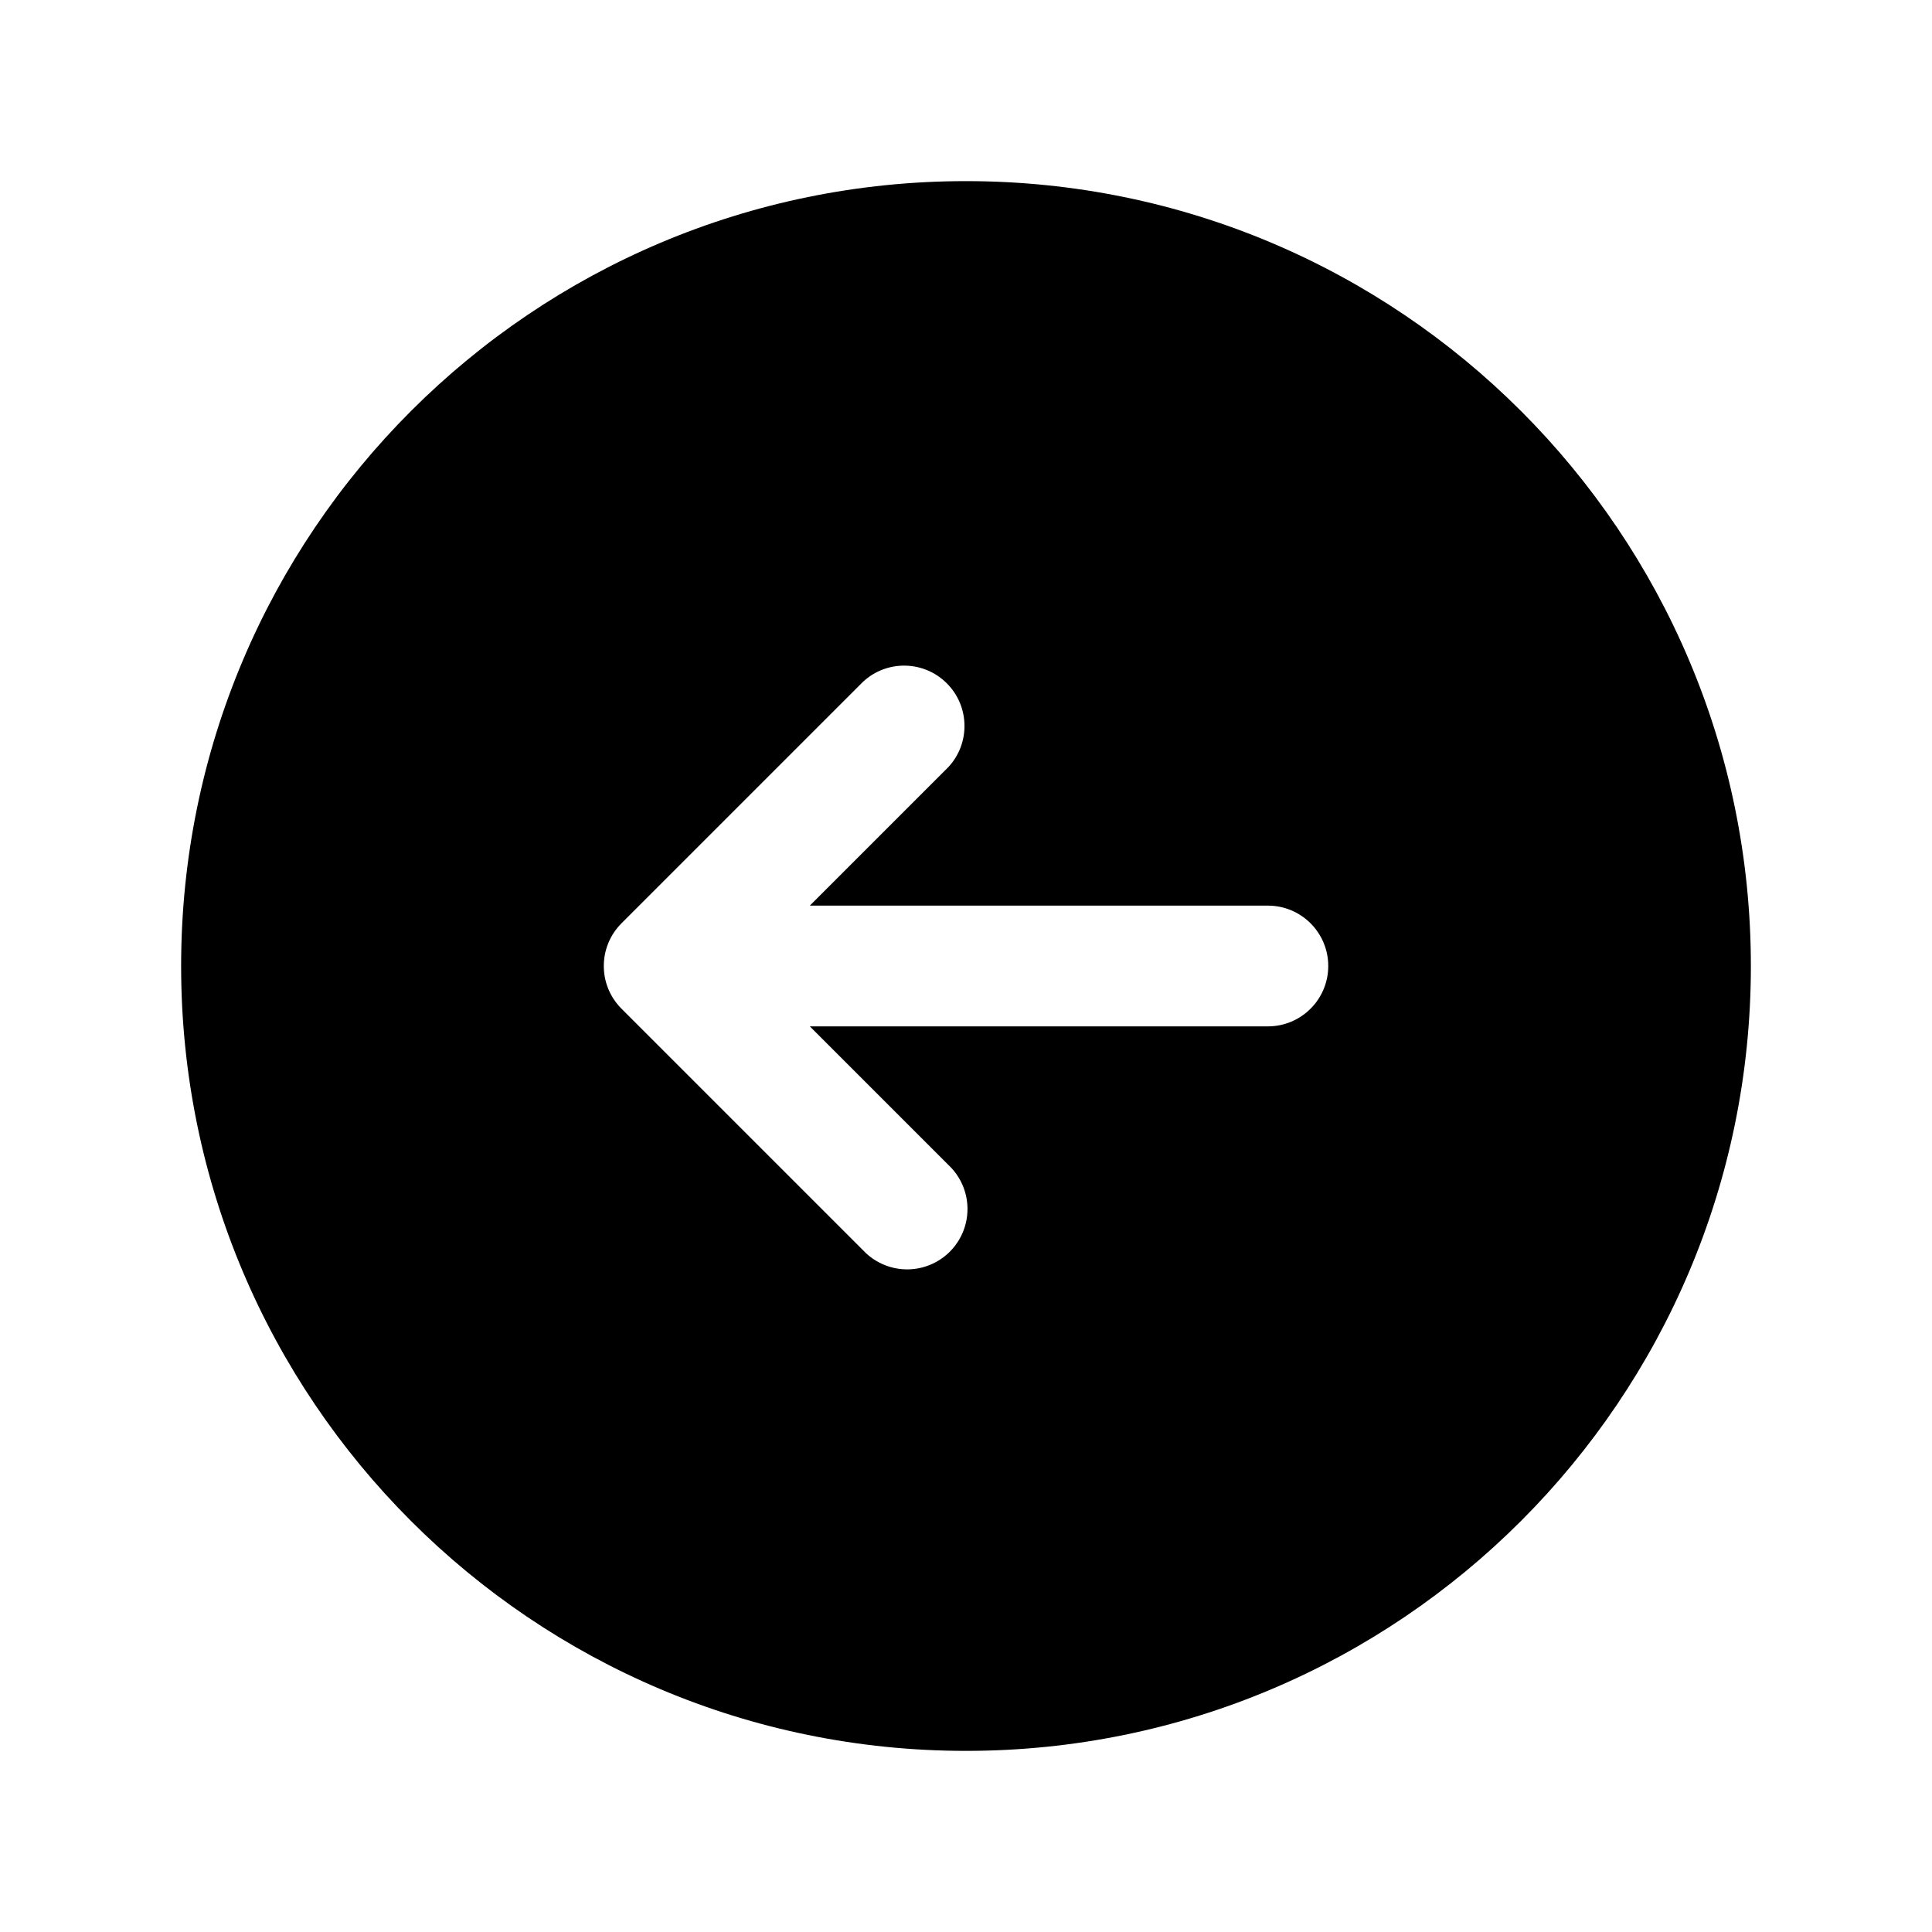
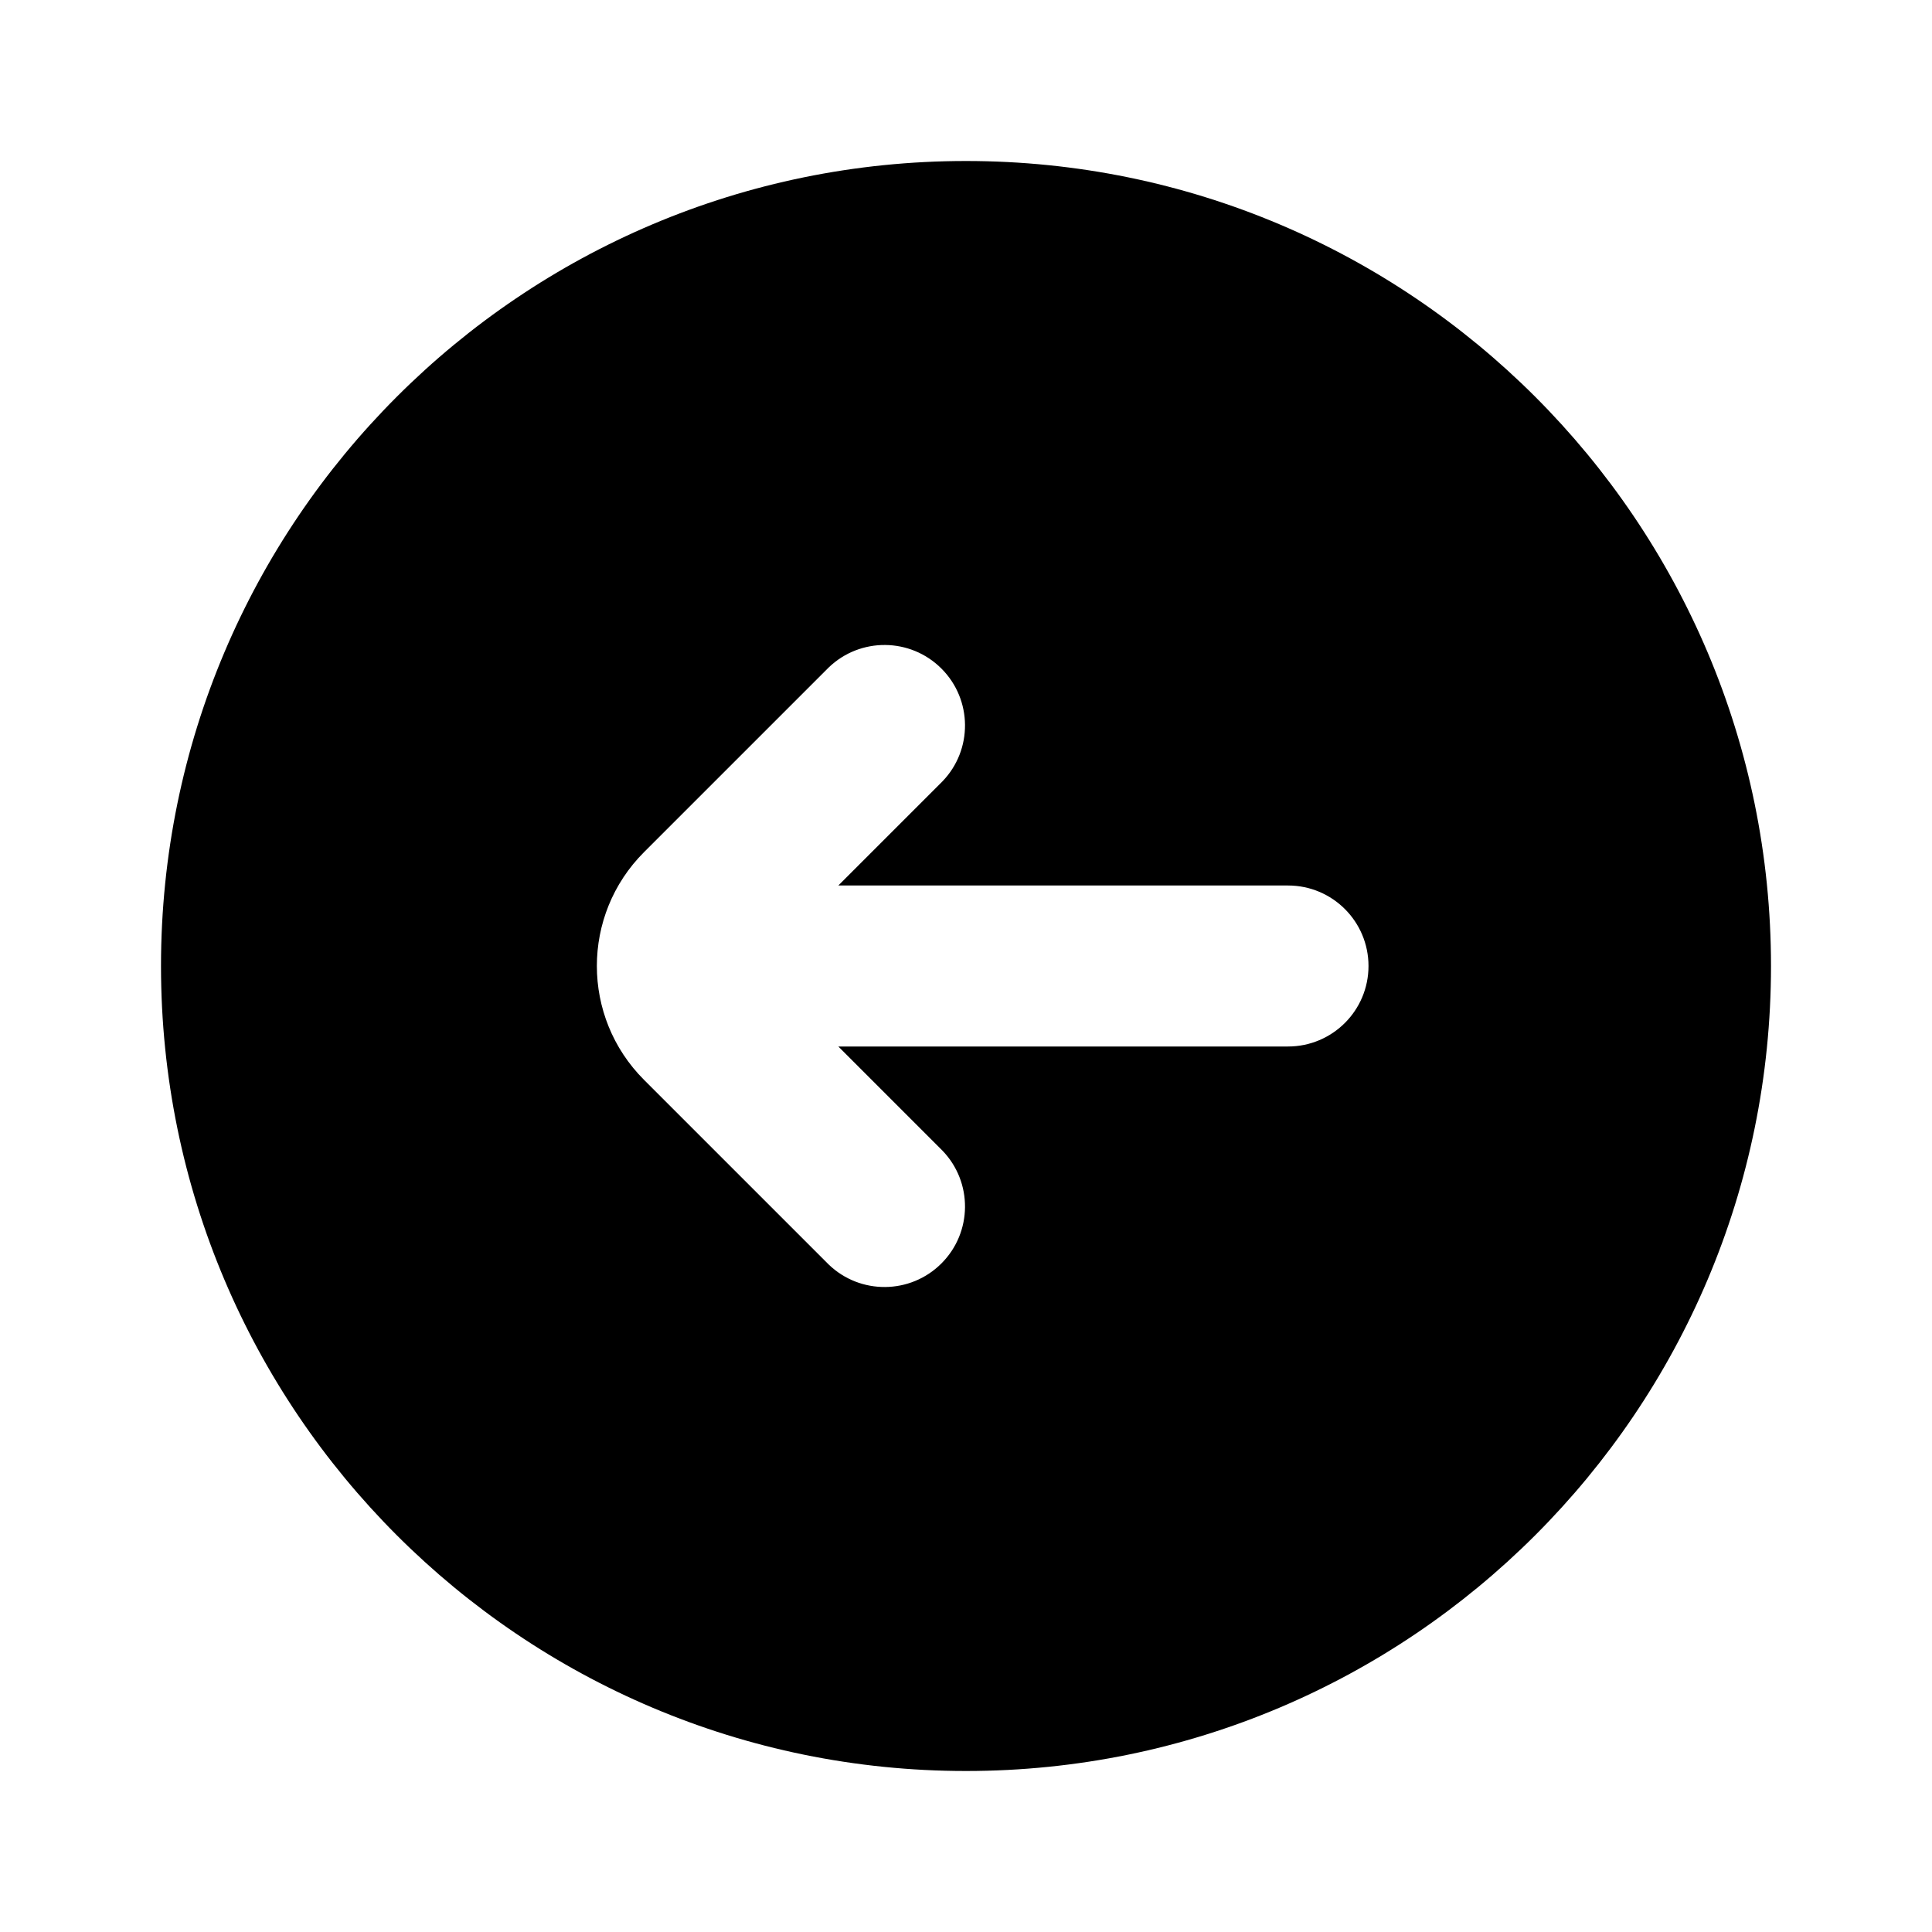
- <svg xmlns="http://www.w3.org/2000/svg" viewBox="0 0 24 24" fill="currentColor" aria-hidden="true">
-   <path fill-rule="evenodd" d="M12 2.25c-5.385 0-9.75 4.365-9.75 9.75s4.365 9.75 9.75 9.75 9.75-4.365 9.75-9.75S17.385 2.25 12 2.25zm-4.28 9.22a.75.75 0 000 1.06l3 3a.75.75 0 101.06-1.06l-1.72-1.72h5.69a.75.75 0 000-1.5h-5.69l1.72-1.72a.75.75 0 00-1.06-1.06l-3 3z" clip-rule="evenodd" />
+ <svg xmlns="http://www.w3.org/2000/svg" width="24" height="24" fill="none" viewBox="0 0 24 24">
+   <path fill="currentColor" fill-rule="evenodd" d="M2 12c0 5.523 4.477 10 10 10s10-4.477 10-10S17.523 2 12 2 2 6.477 2 12Zm8.414-1 1.293-1.293a1 1 0 0 0-1.414-1.414L8 10.586a2 2 0 0 0 0 2.828l2.293 2.293a1 1 0 0 0 1.414-1.414L10.414 13H16a1 1 0 1 0 0-2h-5.586Z" clip-rule="evenodd" />
</svg>
